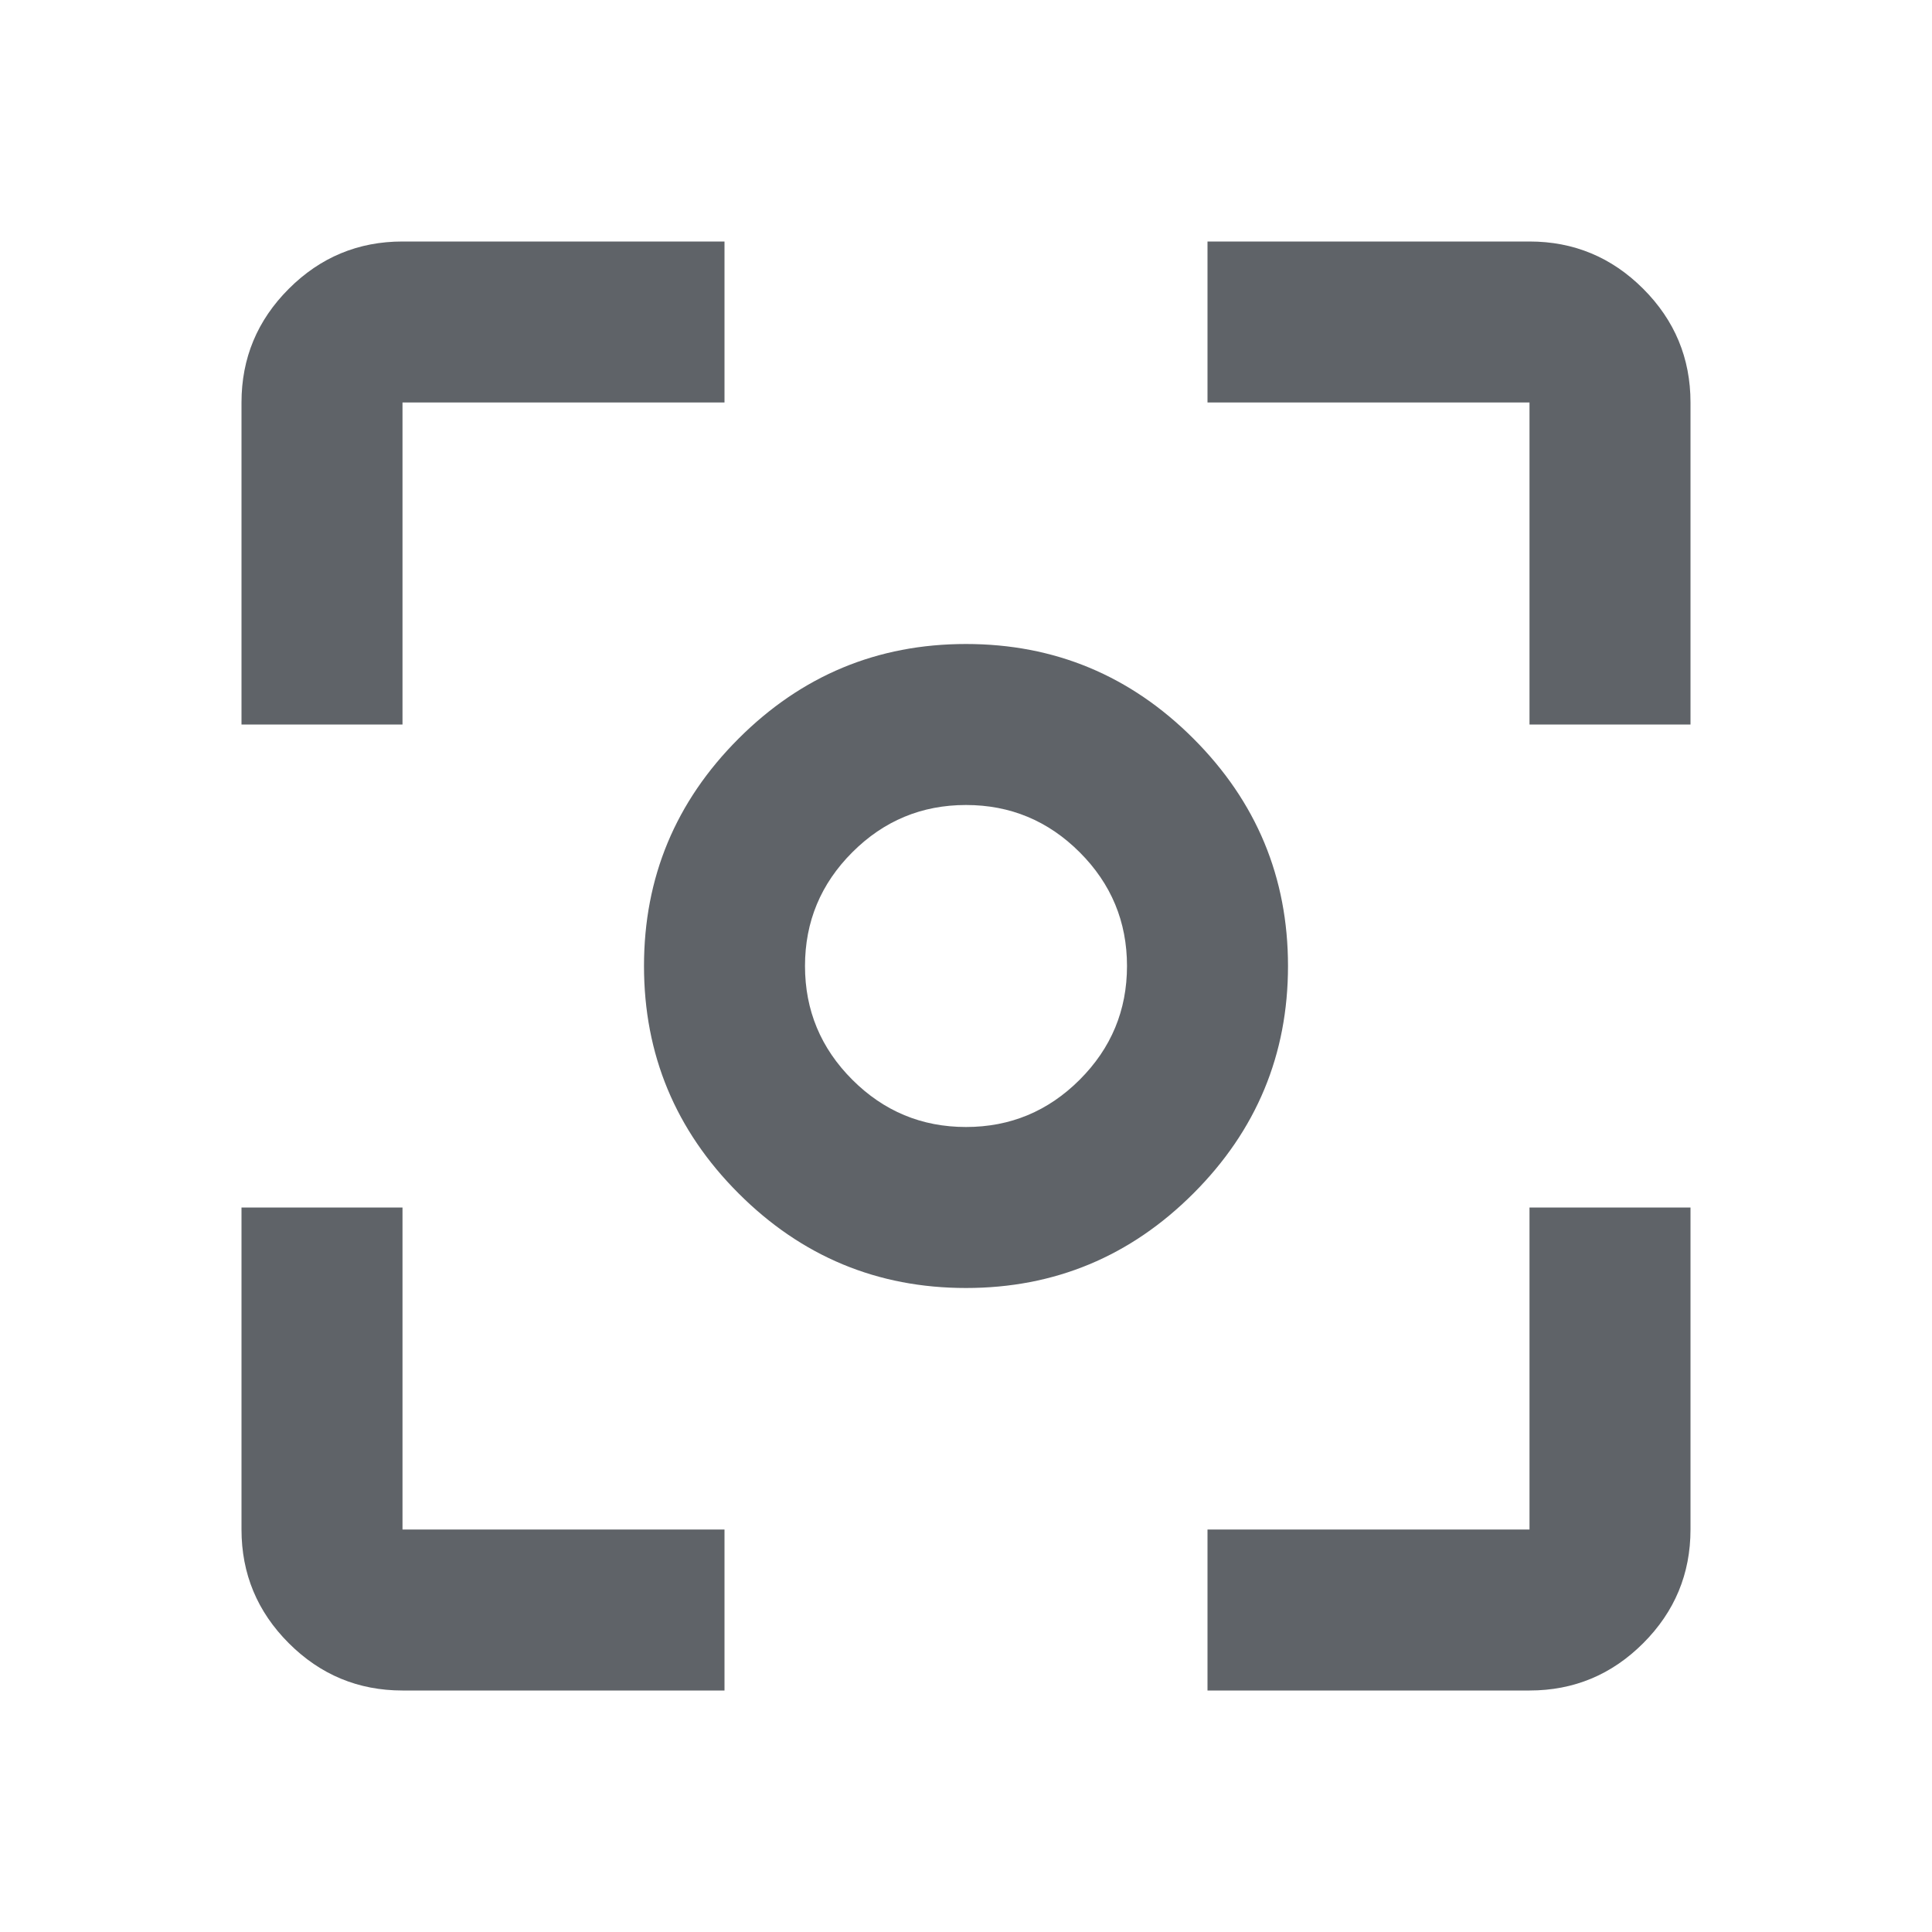
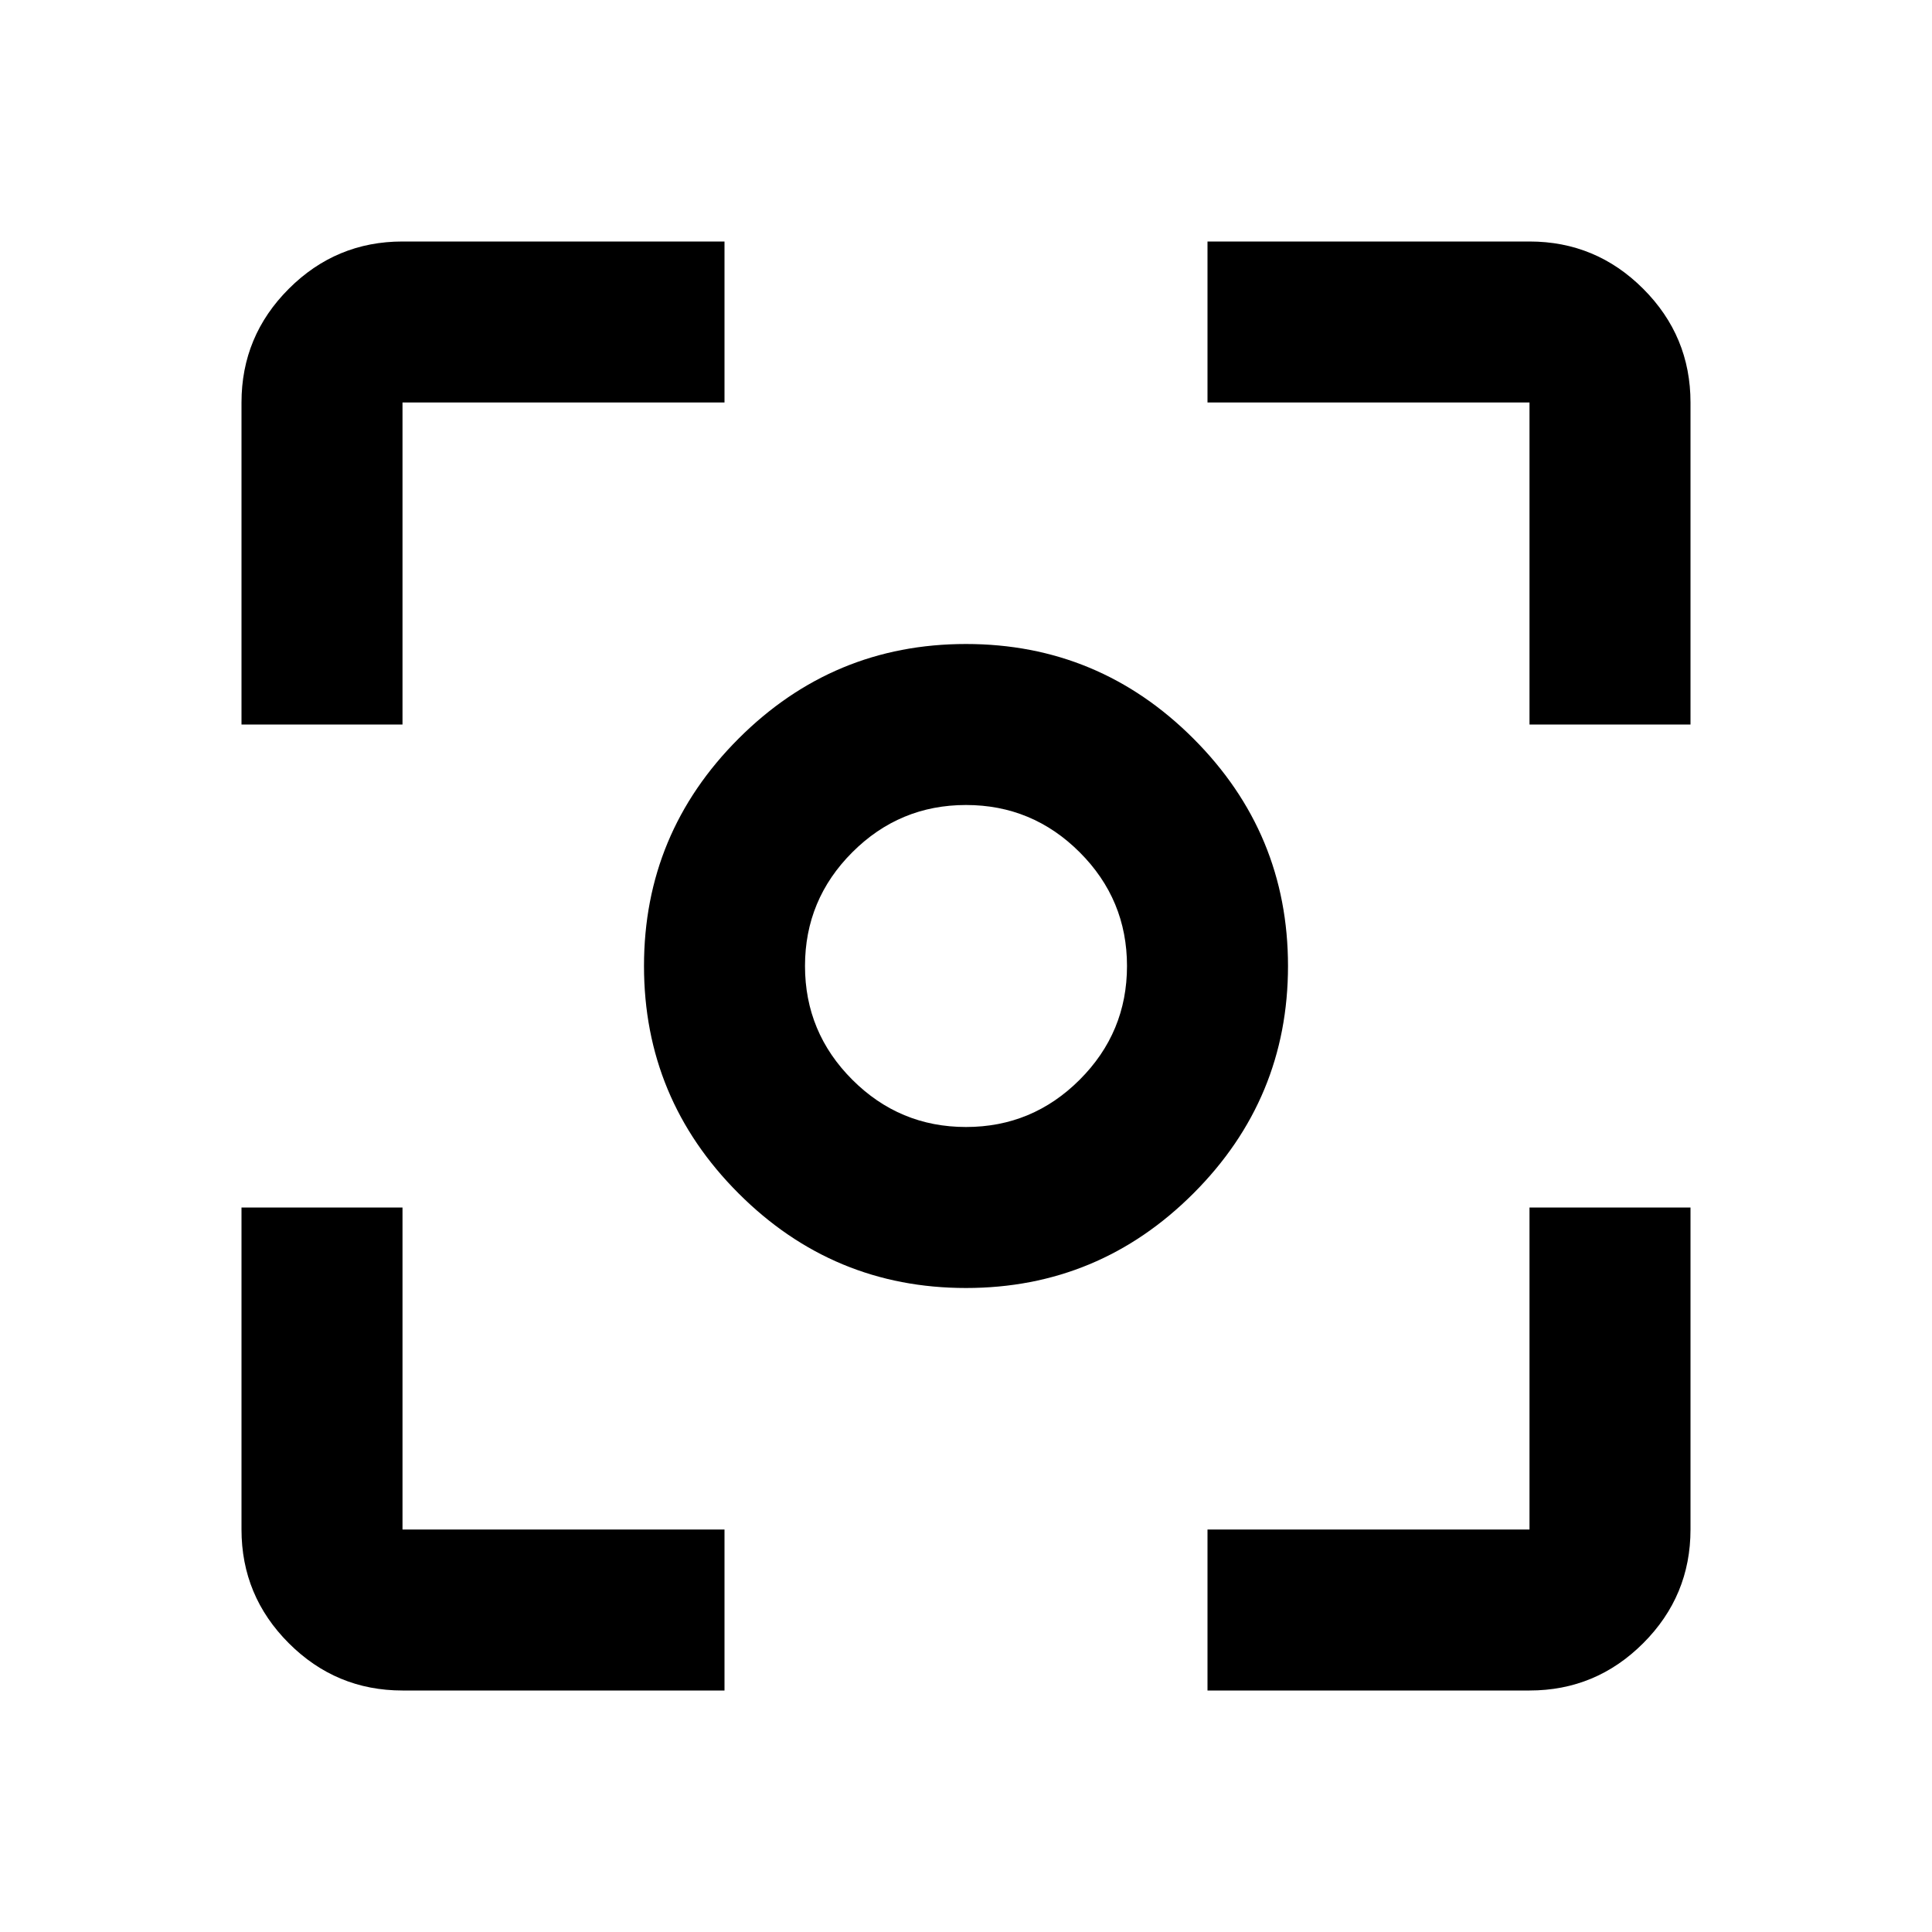
- <svg xmlns="http://www.w3.org/2000/svg" height="24px" viewBox="0 -960 960 960" width="24px" fill="#5f6368">
+ <svg xmlns="http://www.w3.org/2000/svg" height="24px" viewBox="0 -960 960 960" width="24px" fill="#000000">
  <path d="M480-320q-66 0-113-47t-47-113q0-66 47-113t113-47q66 0 113 47t47 113q0 66-47 113t-113 47Zm0-80q33 0 56.5-23.5T560-480q0-33-23.5-56.5T480-560q-33 0-56.5 23.5T400-480q0 33 23.5 56.5T480-400Zm0-80ZM200-120q-33 0-56.5-23.5T120-200v-160h80v160h160v80H200Zm400 0v-80h160v-160h80v160q0 33-23.5 56.5T760-120H600ZM120-600v-160q0-33 23.5-56.5T200-840h160v80H200v160h-80Zm640 0v-160H600v-80h160q33 0 56.5 23.5T840-760v160h-80Z" />
</svg>
